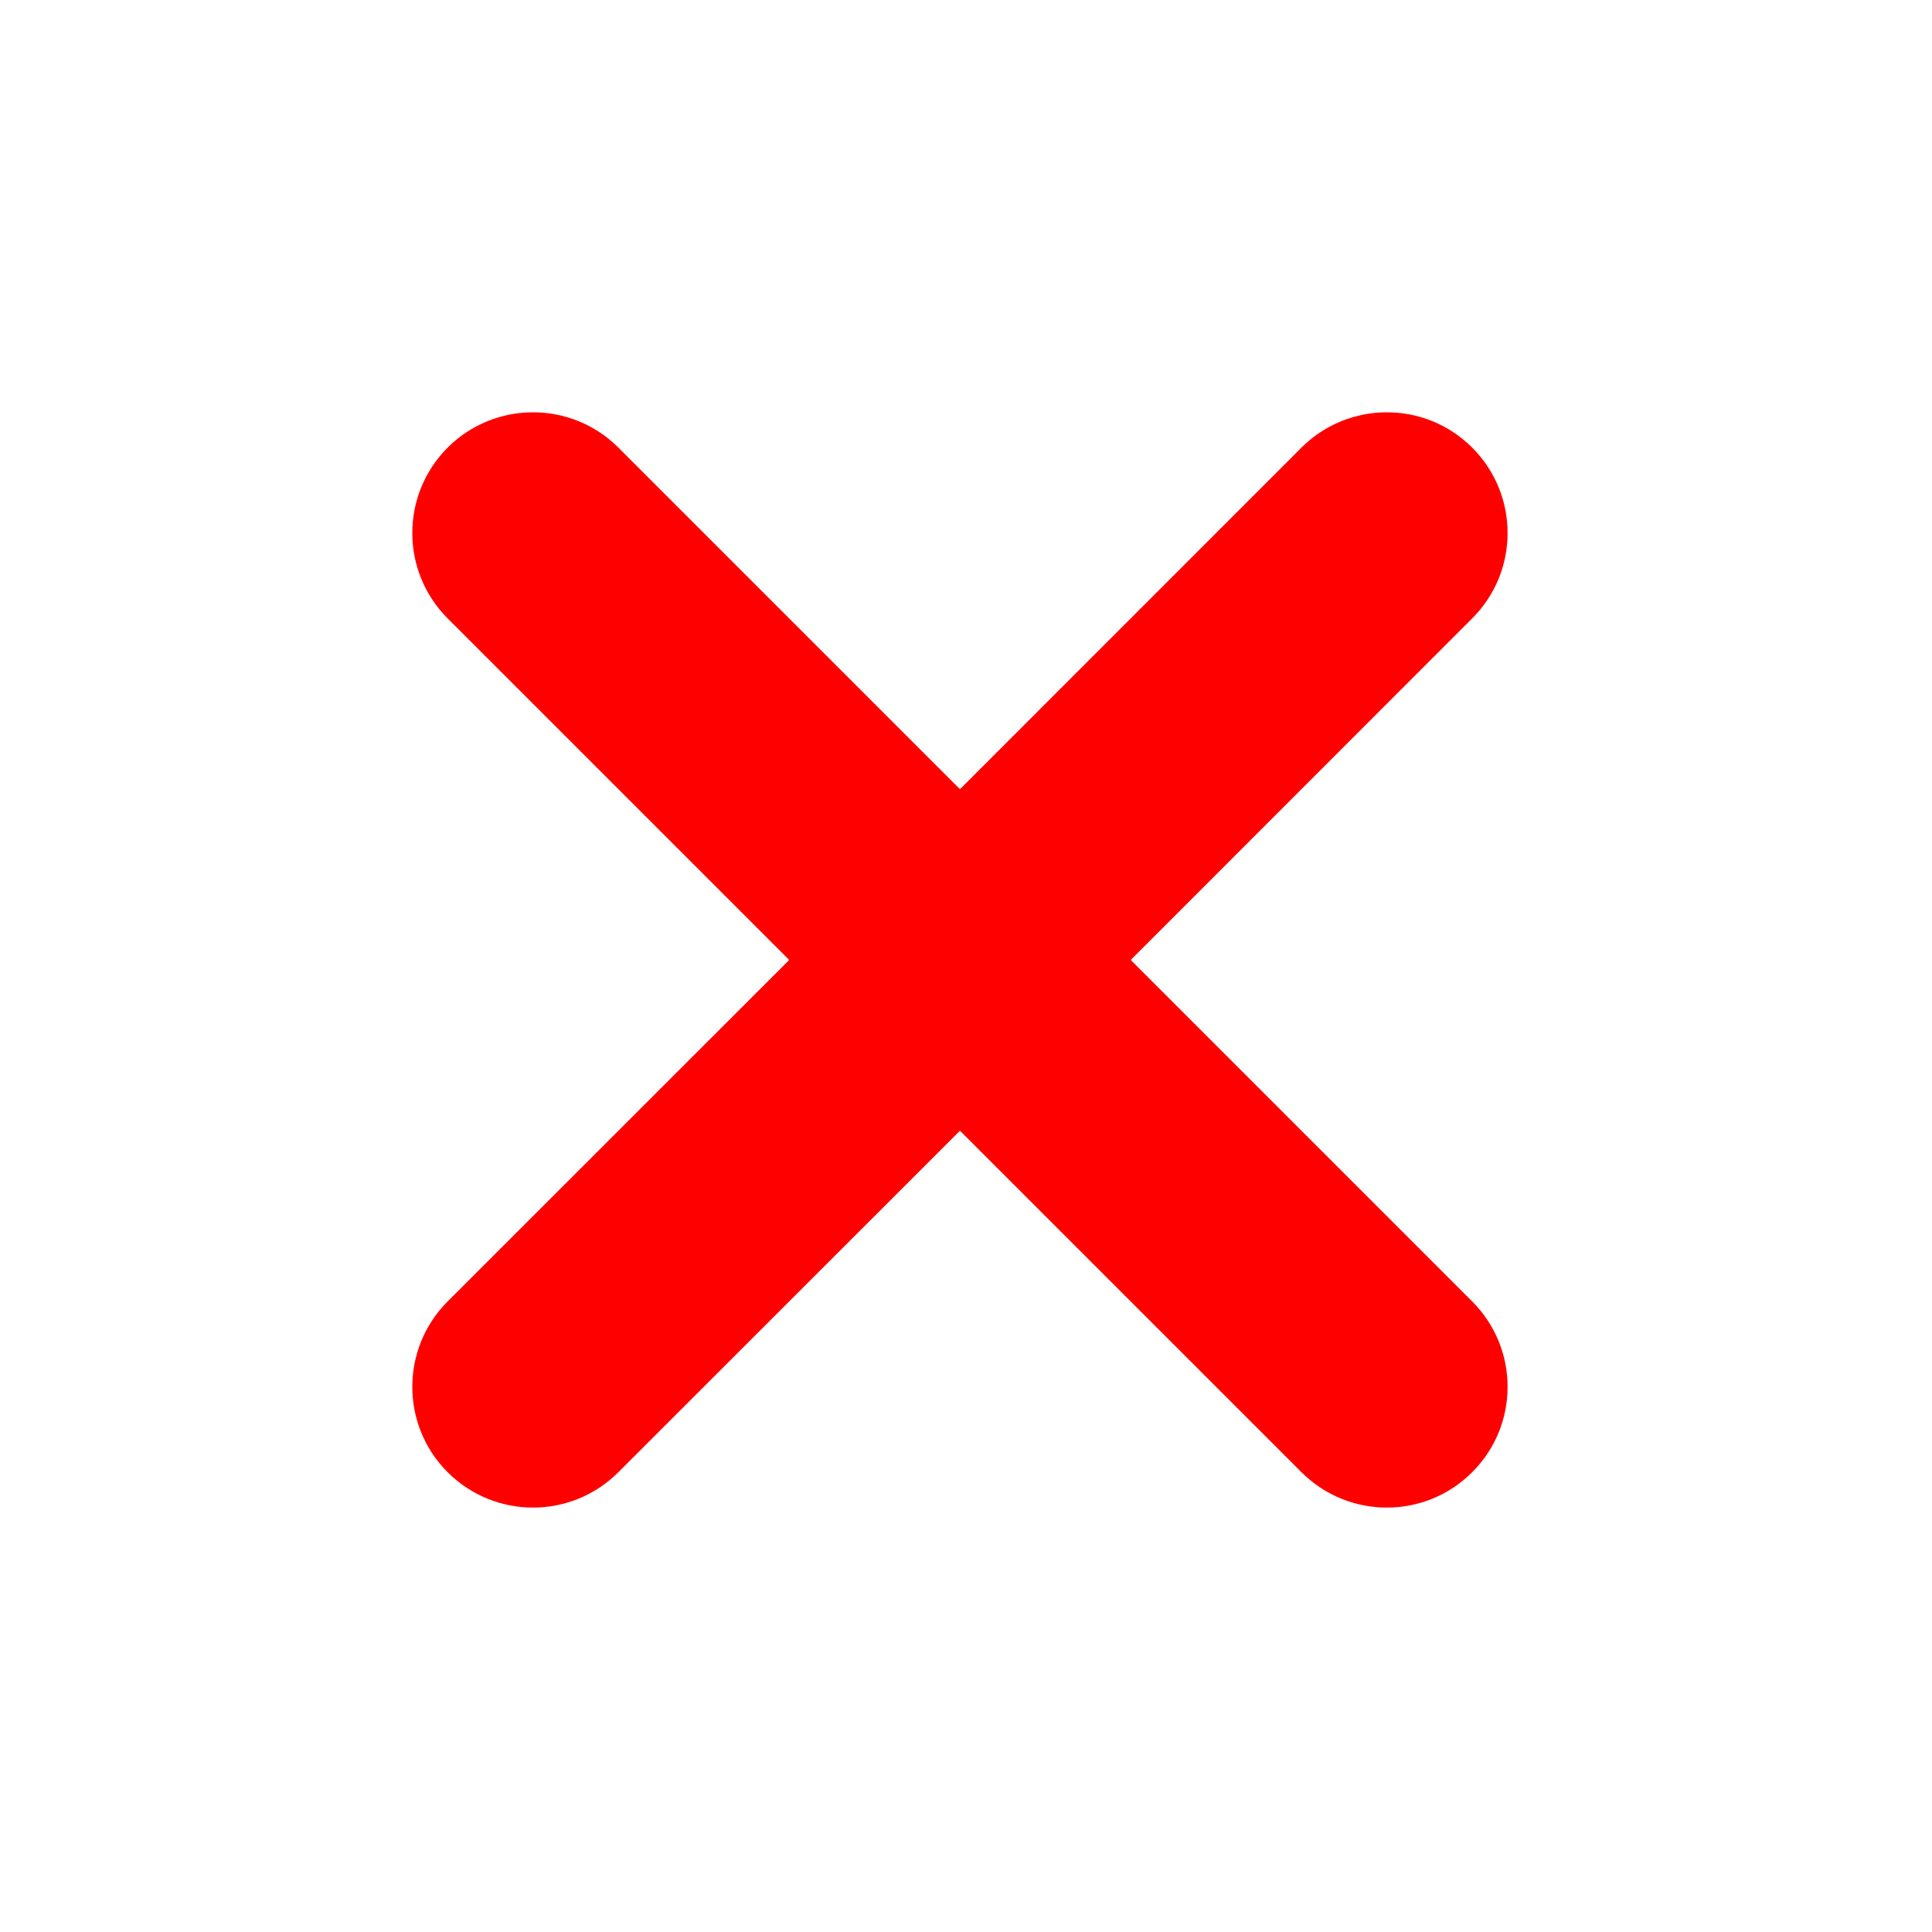
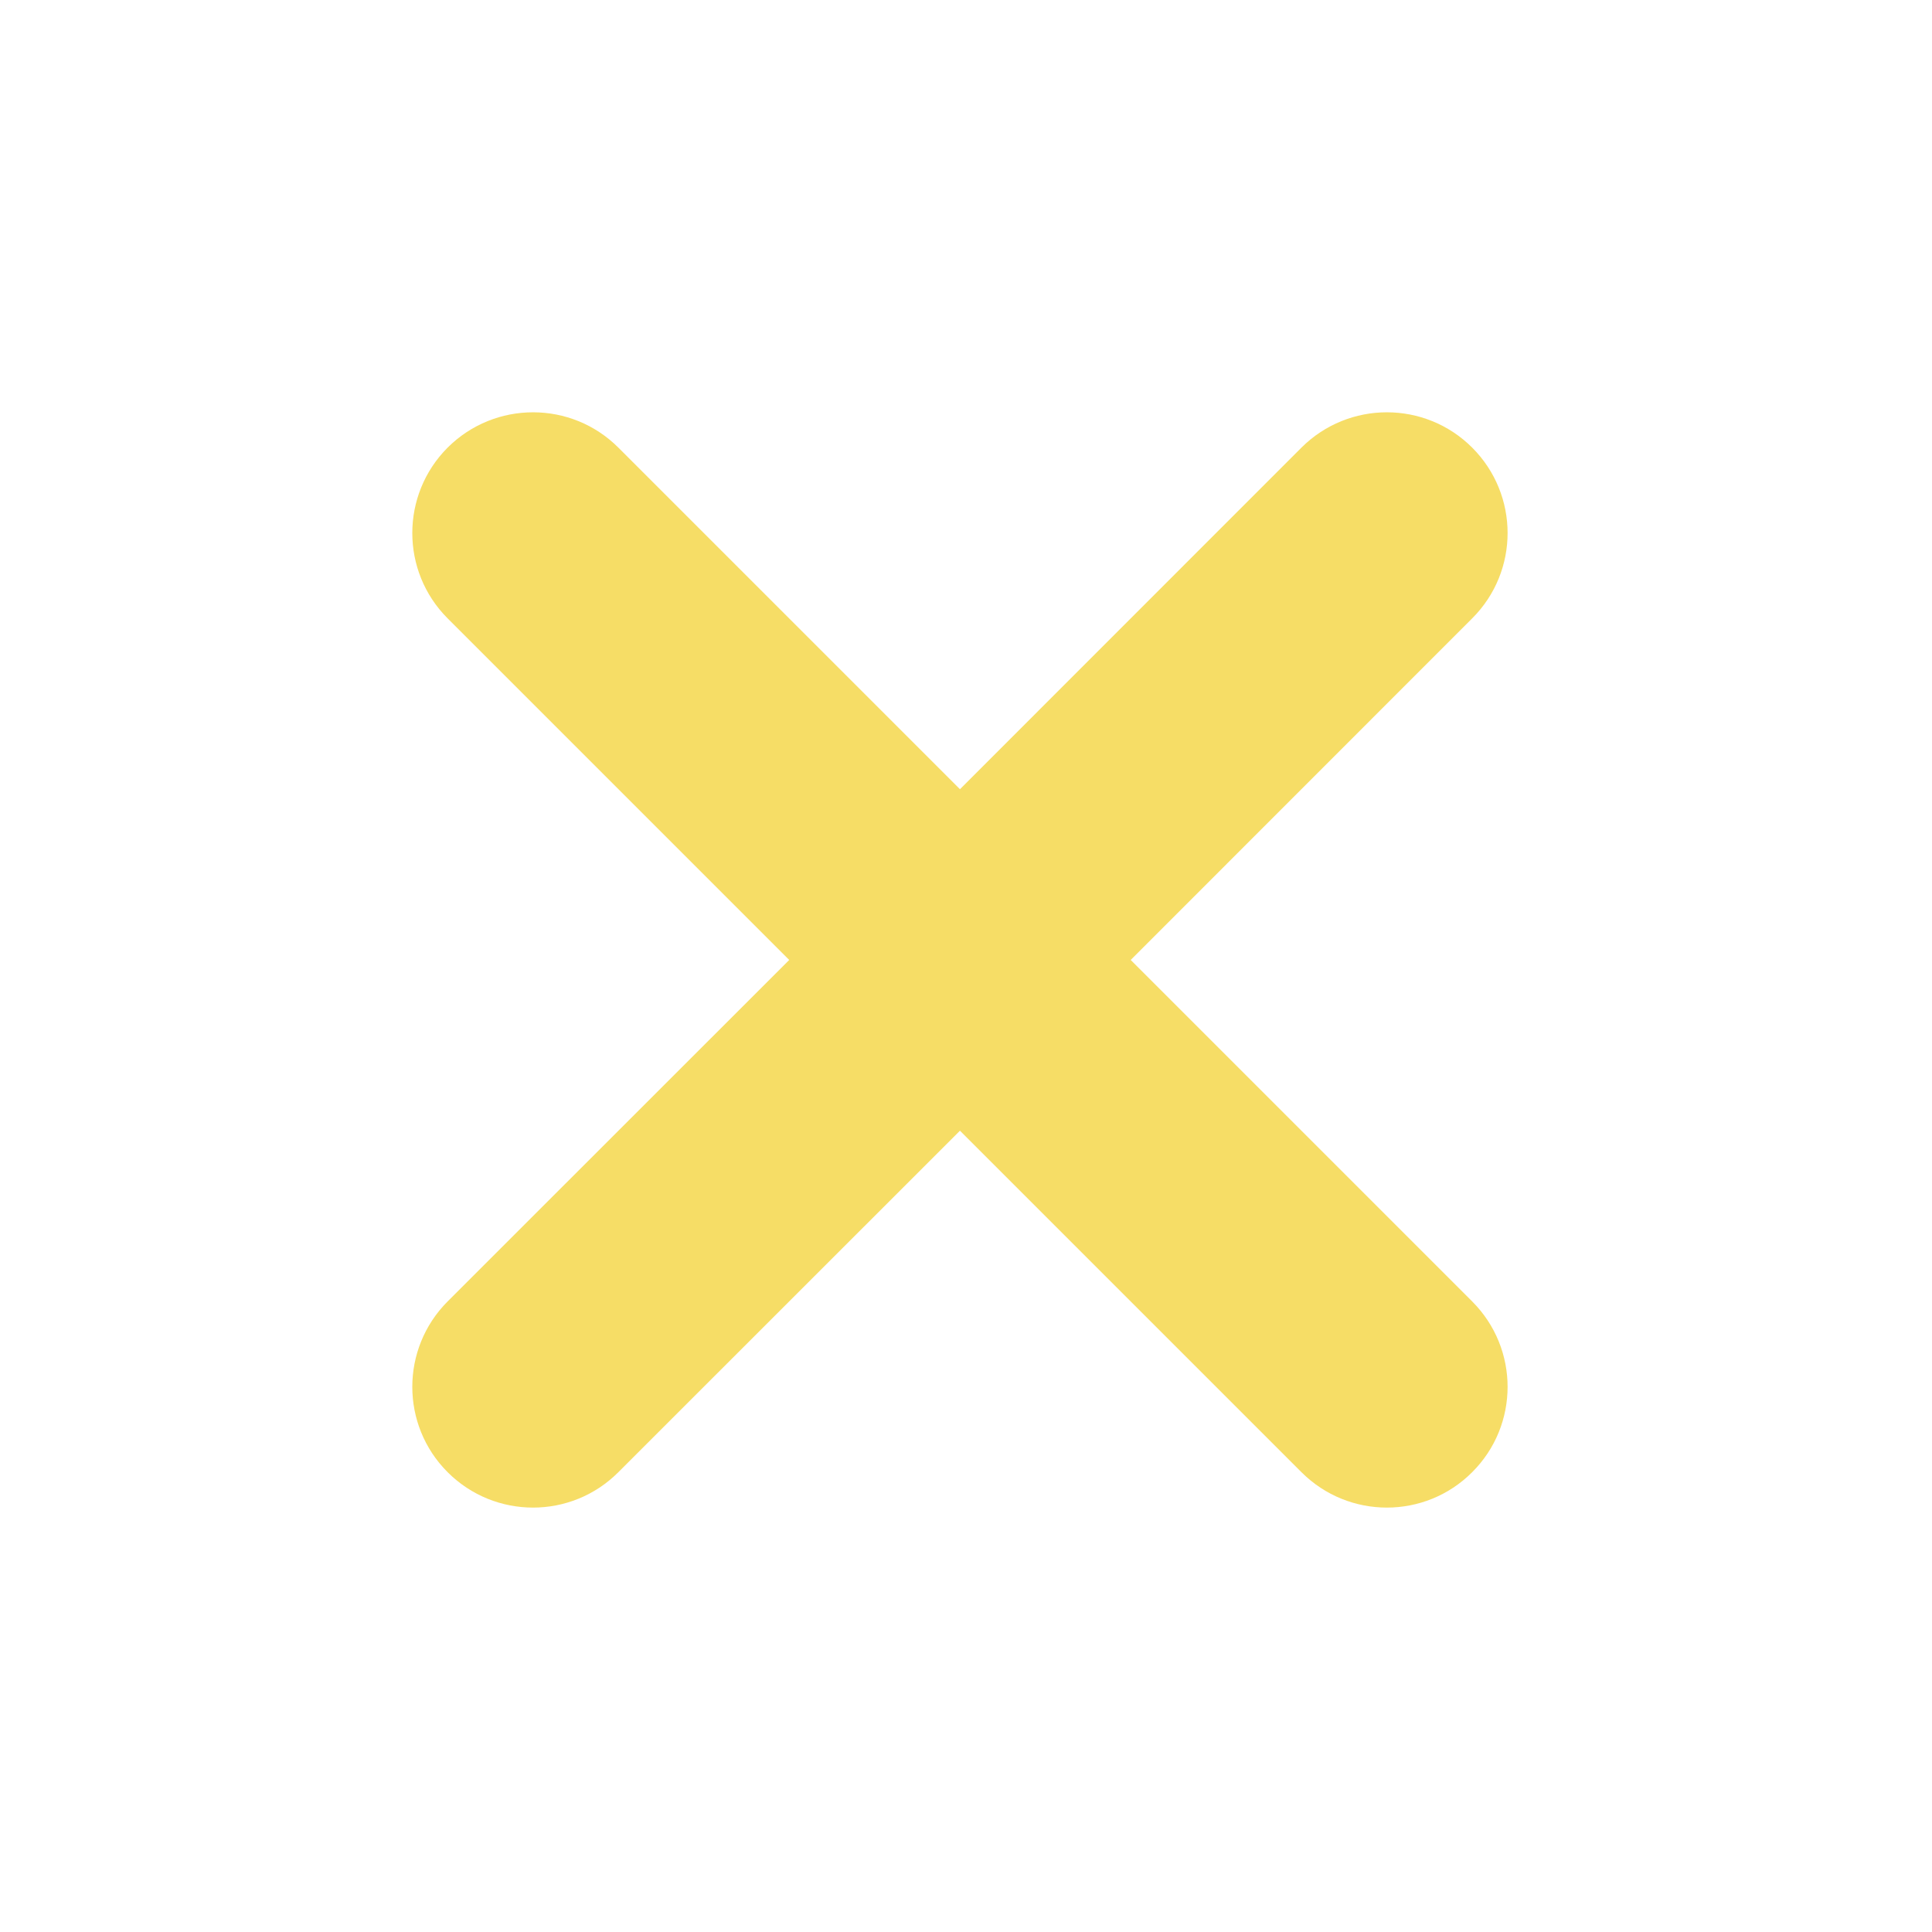
<svg xmlns="http://www.w3.org/2000/svg" width="16" height="16" viewBox="0 0 16 16" fill="none">
-   <path d="M12.192 5.121C12.583 4.731 12.583 4.098 12.192 3.707C11.802 3.317 11.169 3.317 10.778 3.707L7.95 6.536L5.121 3.707C4.731 3.317 4.098 3.317 3.707 3.707C3.317 4.098 3.317 4.731 3.707 5.121L6.536 7.95L3.707 10.778C3.317 11.169 3.317 11.802 3.707 12.192C4.098 12.583 4.731 12.583 5.121 12.192L7.95 9.364L10.778 12.192C11.169 12.583 11.802 12.583 12.192 12.192C12.583 11.802 12.583 11.169 12.192 10.778L9.364 7.95L12.192 5.121Z" fill="#FF0000" />
+   <path d="M12.192 5.121C12.583 4.731 12.583 4.098 12.192 3.707C11.802 3.317 11.169 3.317 10.778 3.707L7.95 6.536L5.121 3.707C4.731 3.317 4.098 3.317 3.707 3.707C3.317 4.098 3.317 4.731 3.707 5.121L6.536 7.95L3.707 10.778C3.317 11.169 3.317 11.802 3.707 12.192C4.098 12.583 4.731 12.583 5.121 12.192L7.95 9.364L10.778 12.192C11.169 12.583 11.802 12.583 12.192 12.192C12.583 11.802 12.583 11.169 12.192 10.778L9.364 7.95L12.192 5.121Z" fill="#F6DD66" />
</svg>
